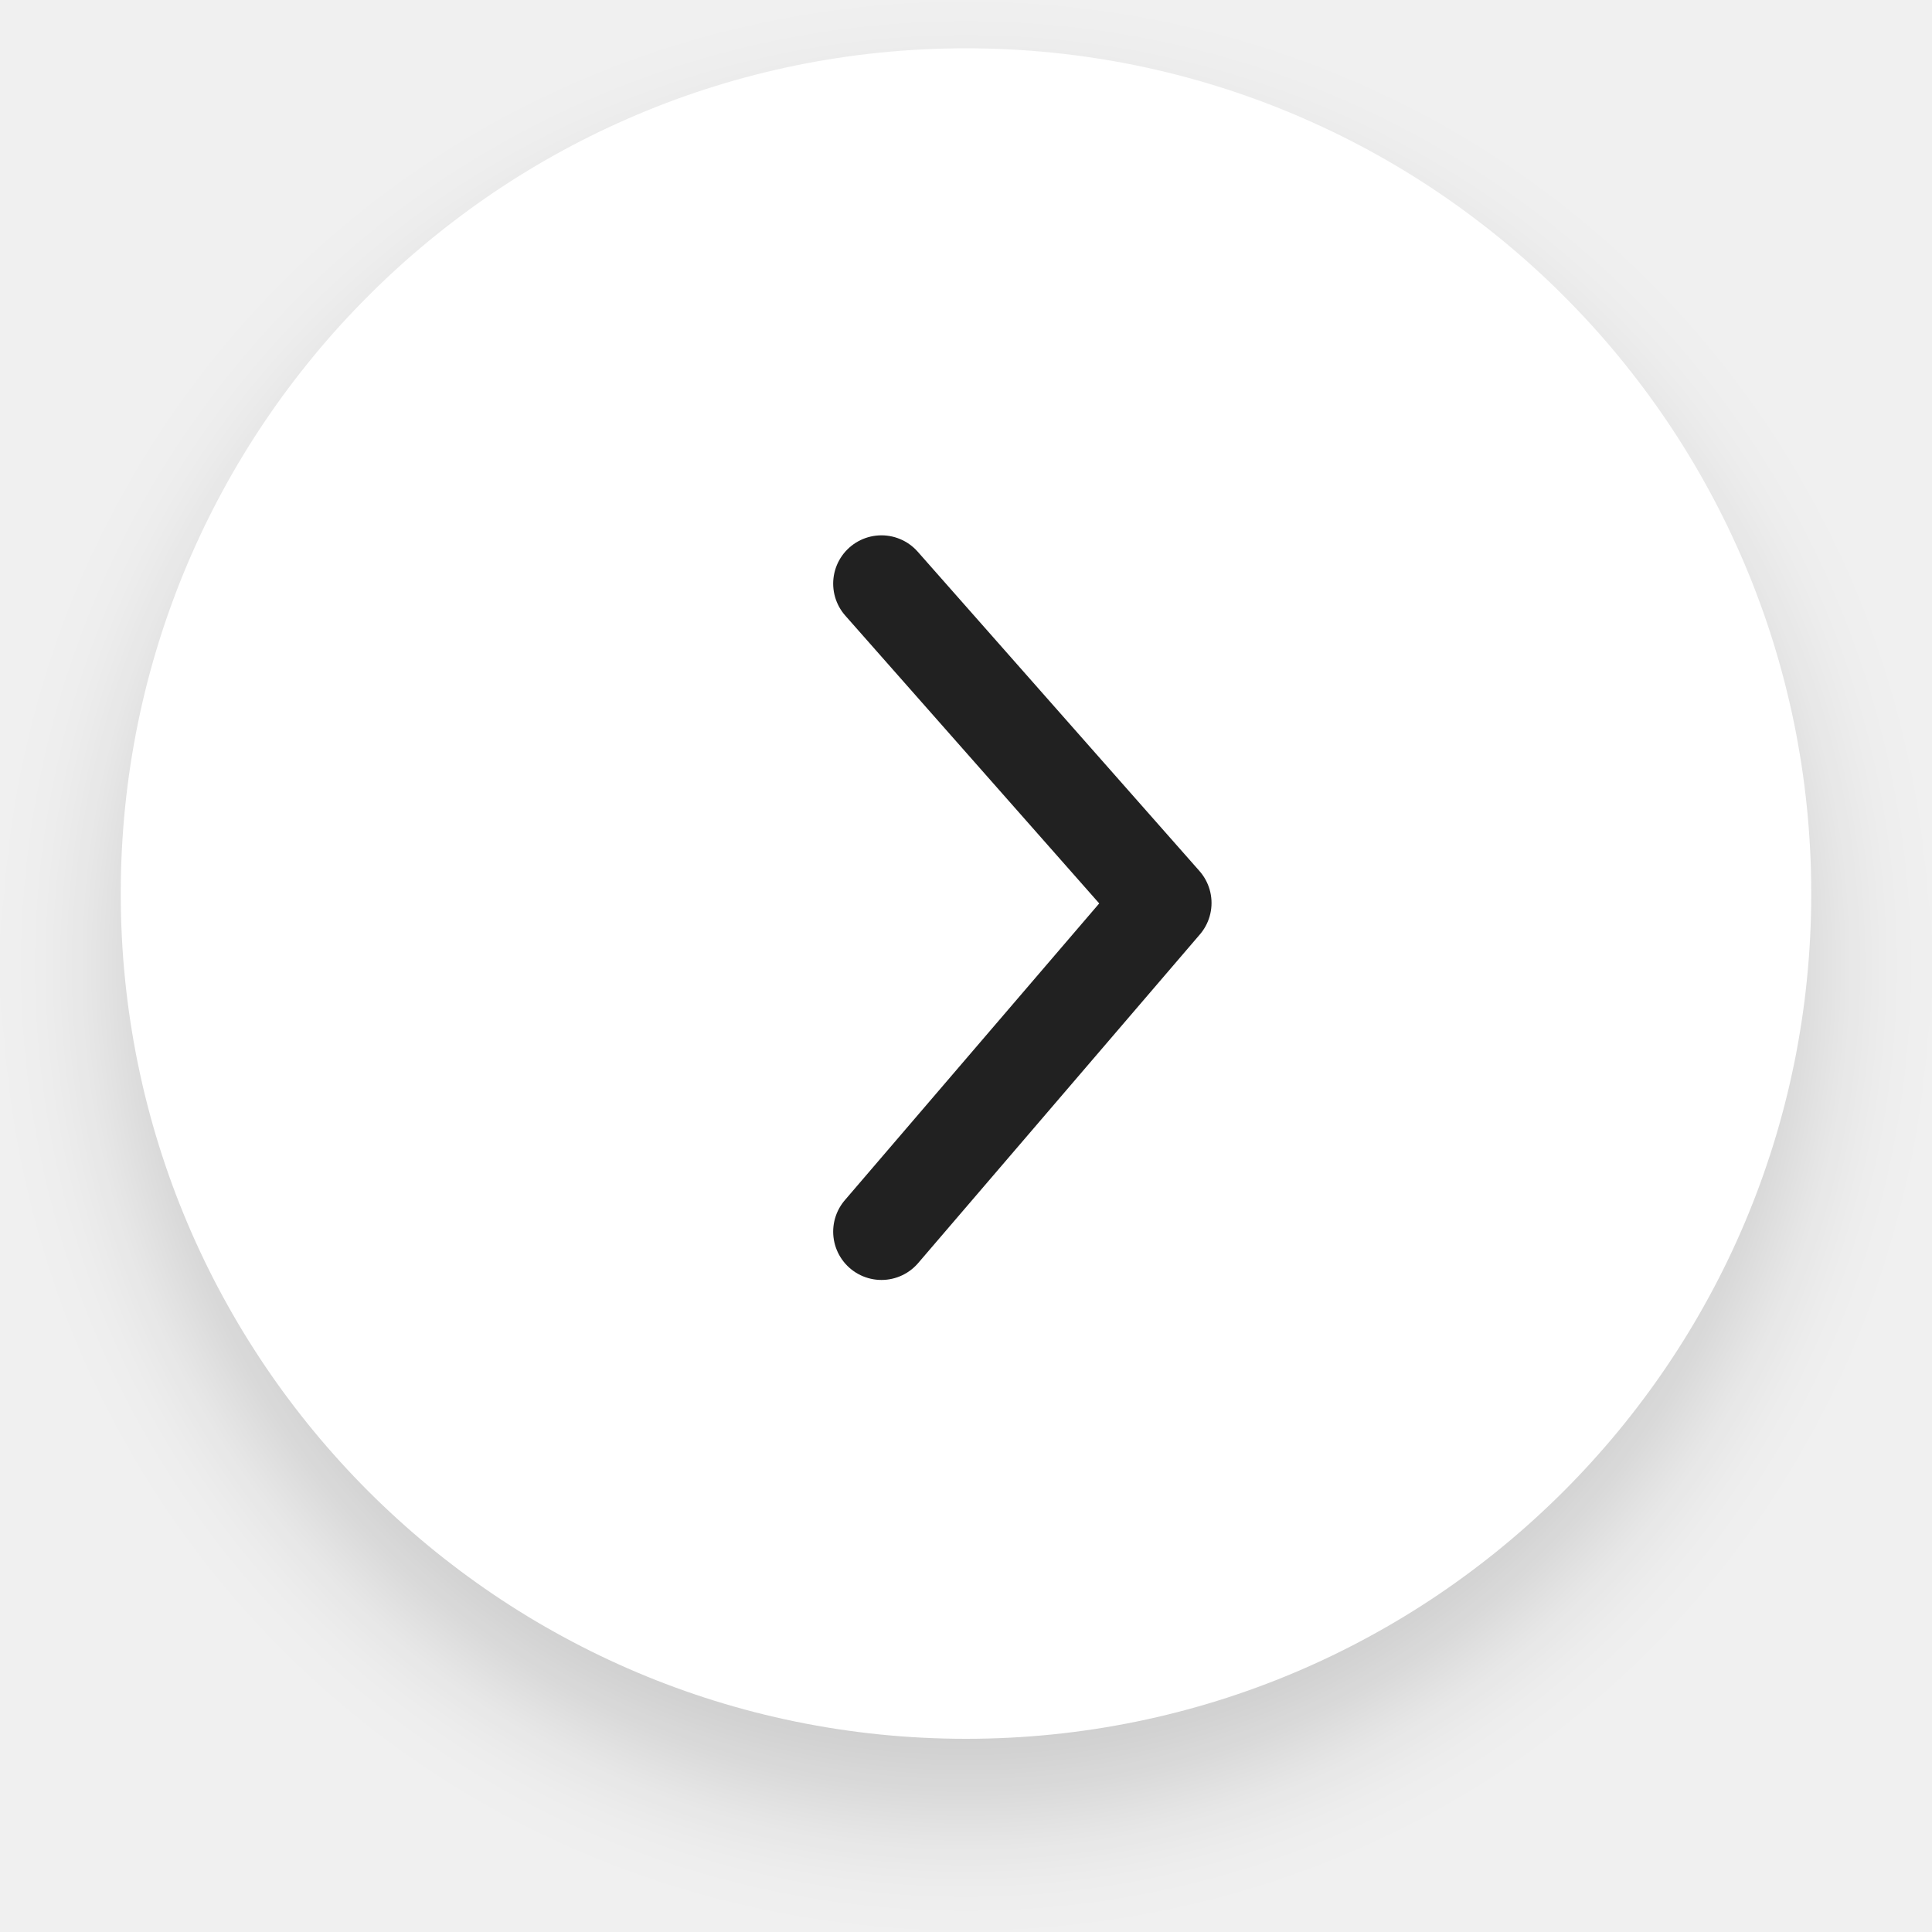
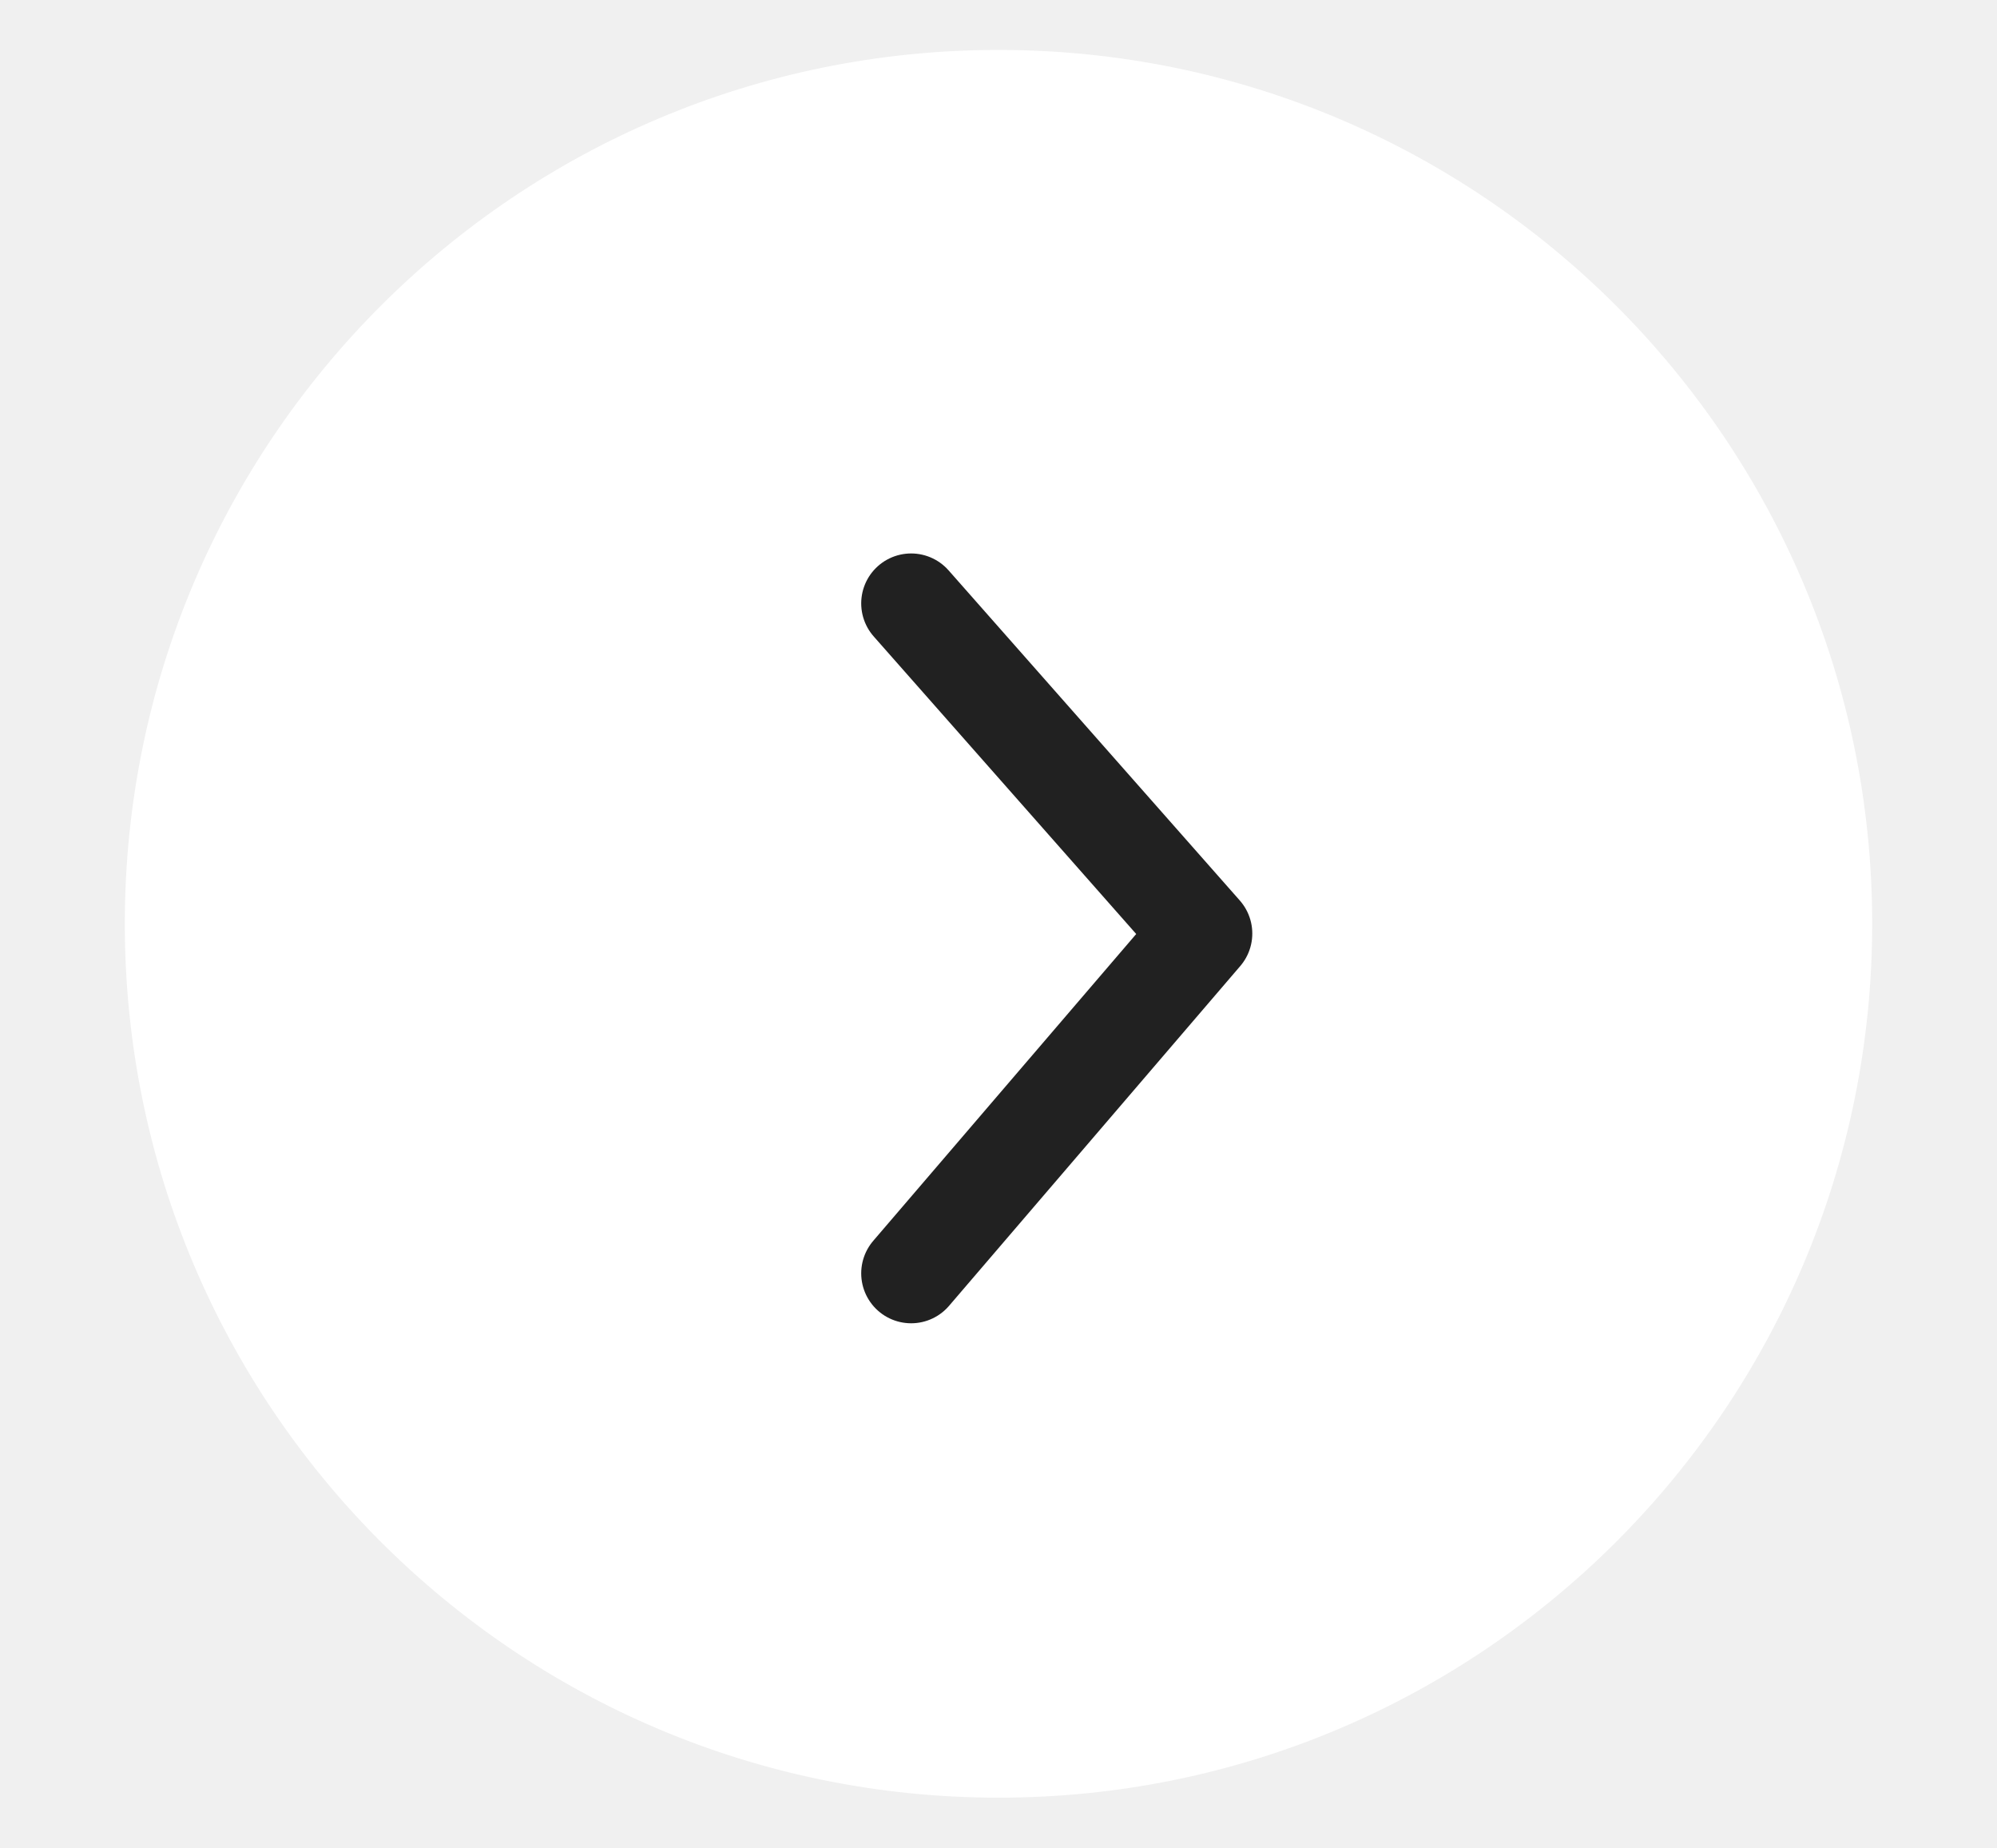
- <svg xmlns="http://www.w3.org/2000/svg" xmlns:xlink="http://www.w3.org/1999/xlink" width="80" height="80">
+ <svg xmlns="http://www.w3.org/2000/svg" xmlns:xlink="http://www.w3.org/1999/xlink" width="80" height="74">
  <defs>
    <circle id="b" cx="35" cy="35" r="35" />
    <filter id="a" width="125.7%" height="125.7%" x="-12.9%" y="-8.6%" filterUnits="objectBoundingBox">
      <feOffset dy="3" in="SourceAlpha" result="shadowOffsetOuter1" />
      <feGaussianBlur in="shadowOffsetOuter1" result="shadowBlurOuter1" stdDeviation="2.5" />
      <feColorMatrix in="shadowBlurOuter1" values="0 0 0 0 0 0 0 0 0 0 0 0 0 0 0 0 0 0 0.15 0" />
    </filter>
  </defs>
  <g fill="none" fill-rule="evenodd">
    <g transform="matrix(-1 0 0 1 75 2)">
-       <use fill="#000" filter="url(#a)" xlink:href="#b" />
      <use fill="#FFF" xlink:href="#b" />
    </g>
    <path stroke="#212121" stroke-linecap="round" stroke-linejoin="round" stroke-width="4" d="M36.5 24.167L48.167 37.39 36.5 51" />
  </g>
</svg>
